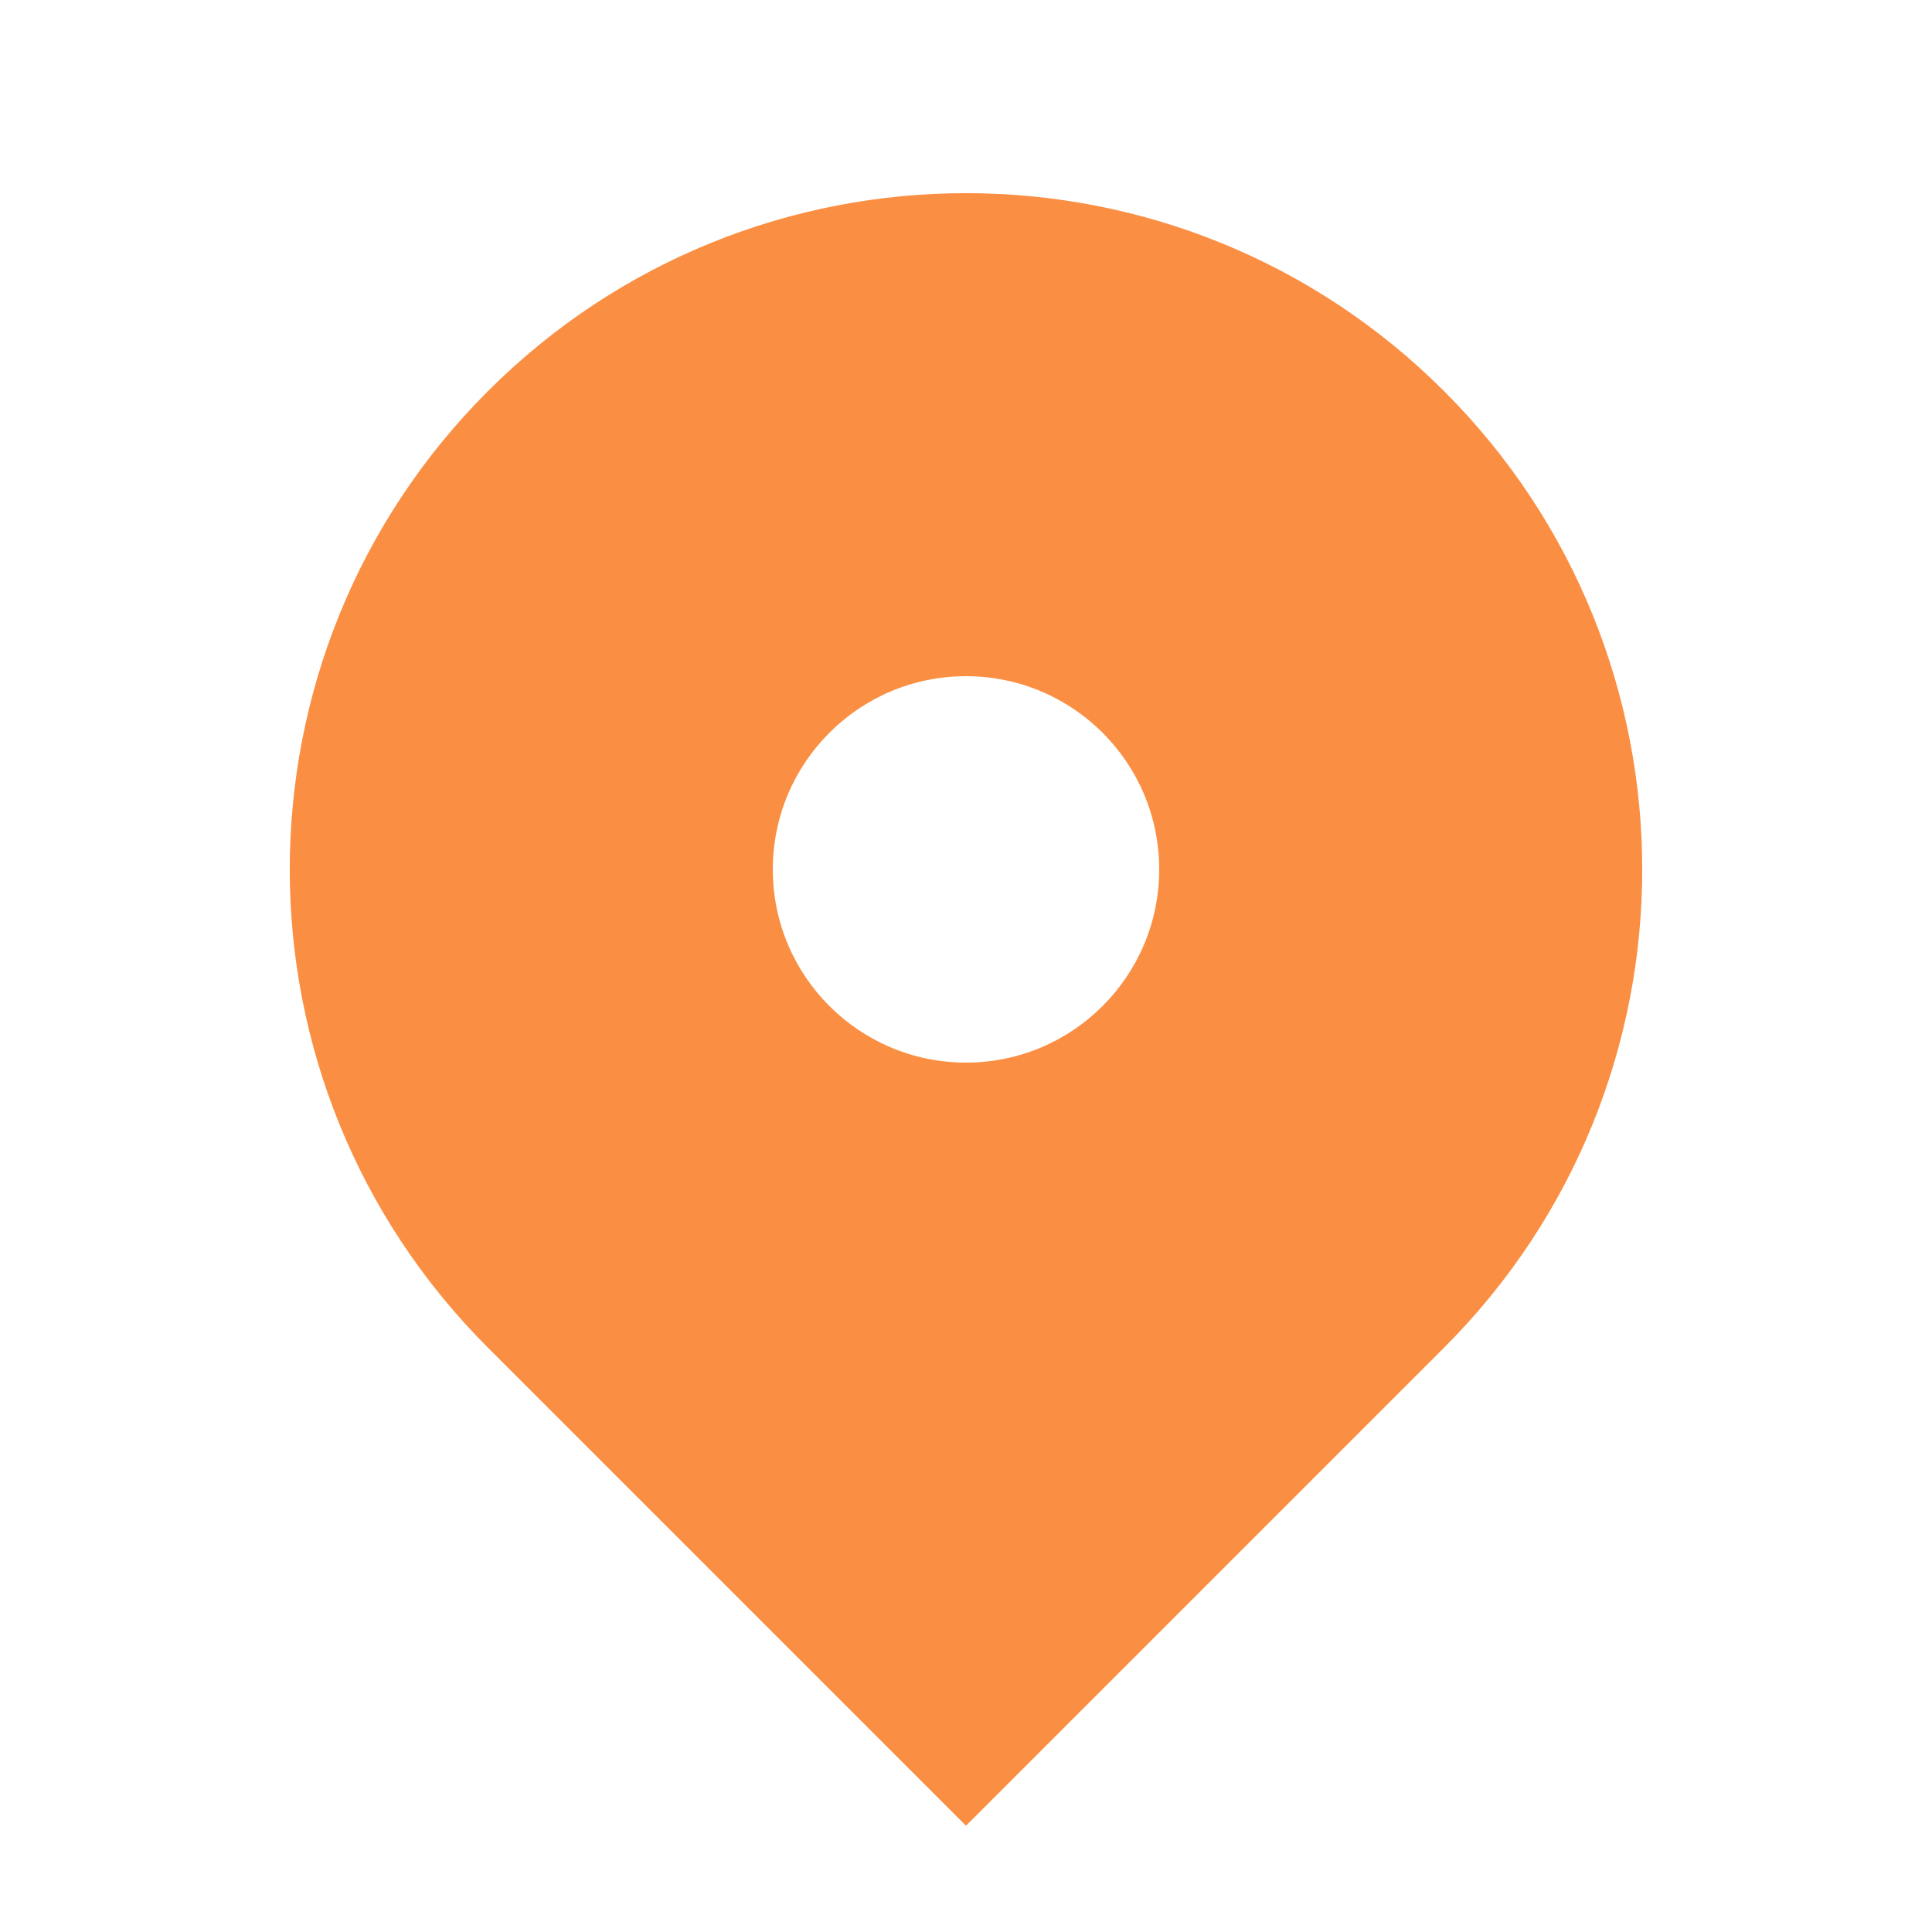
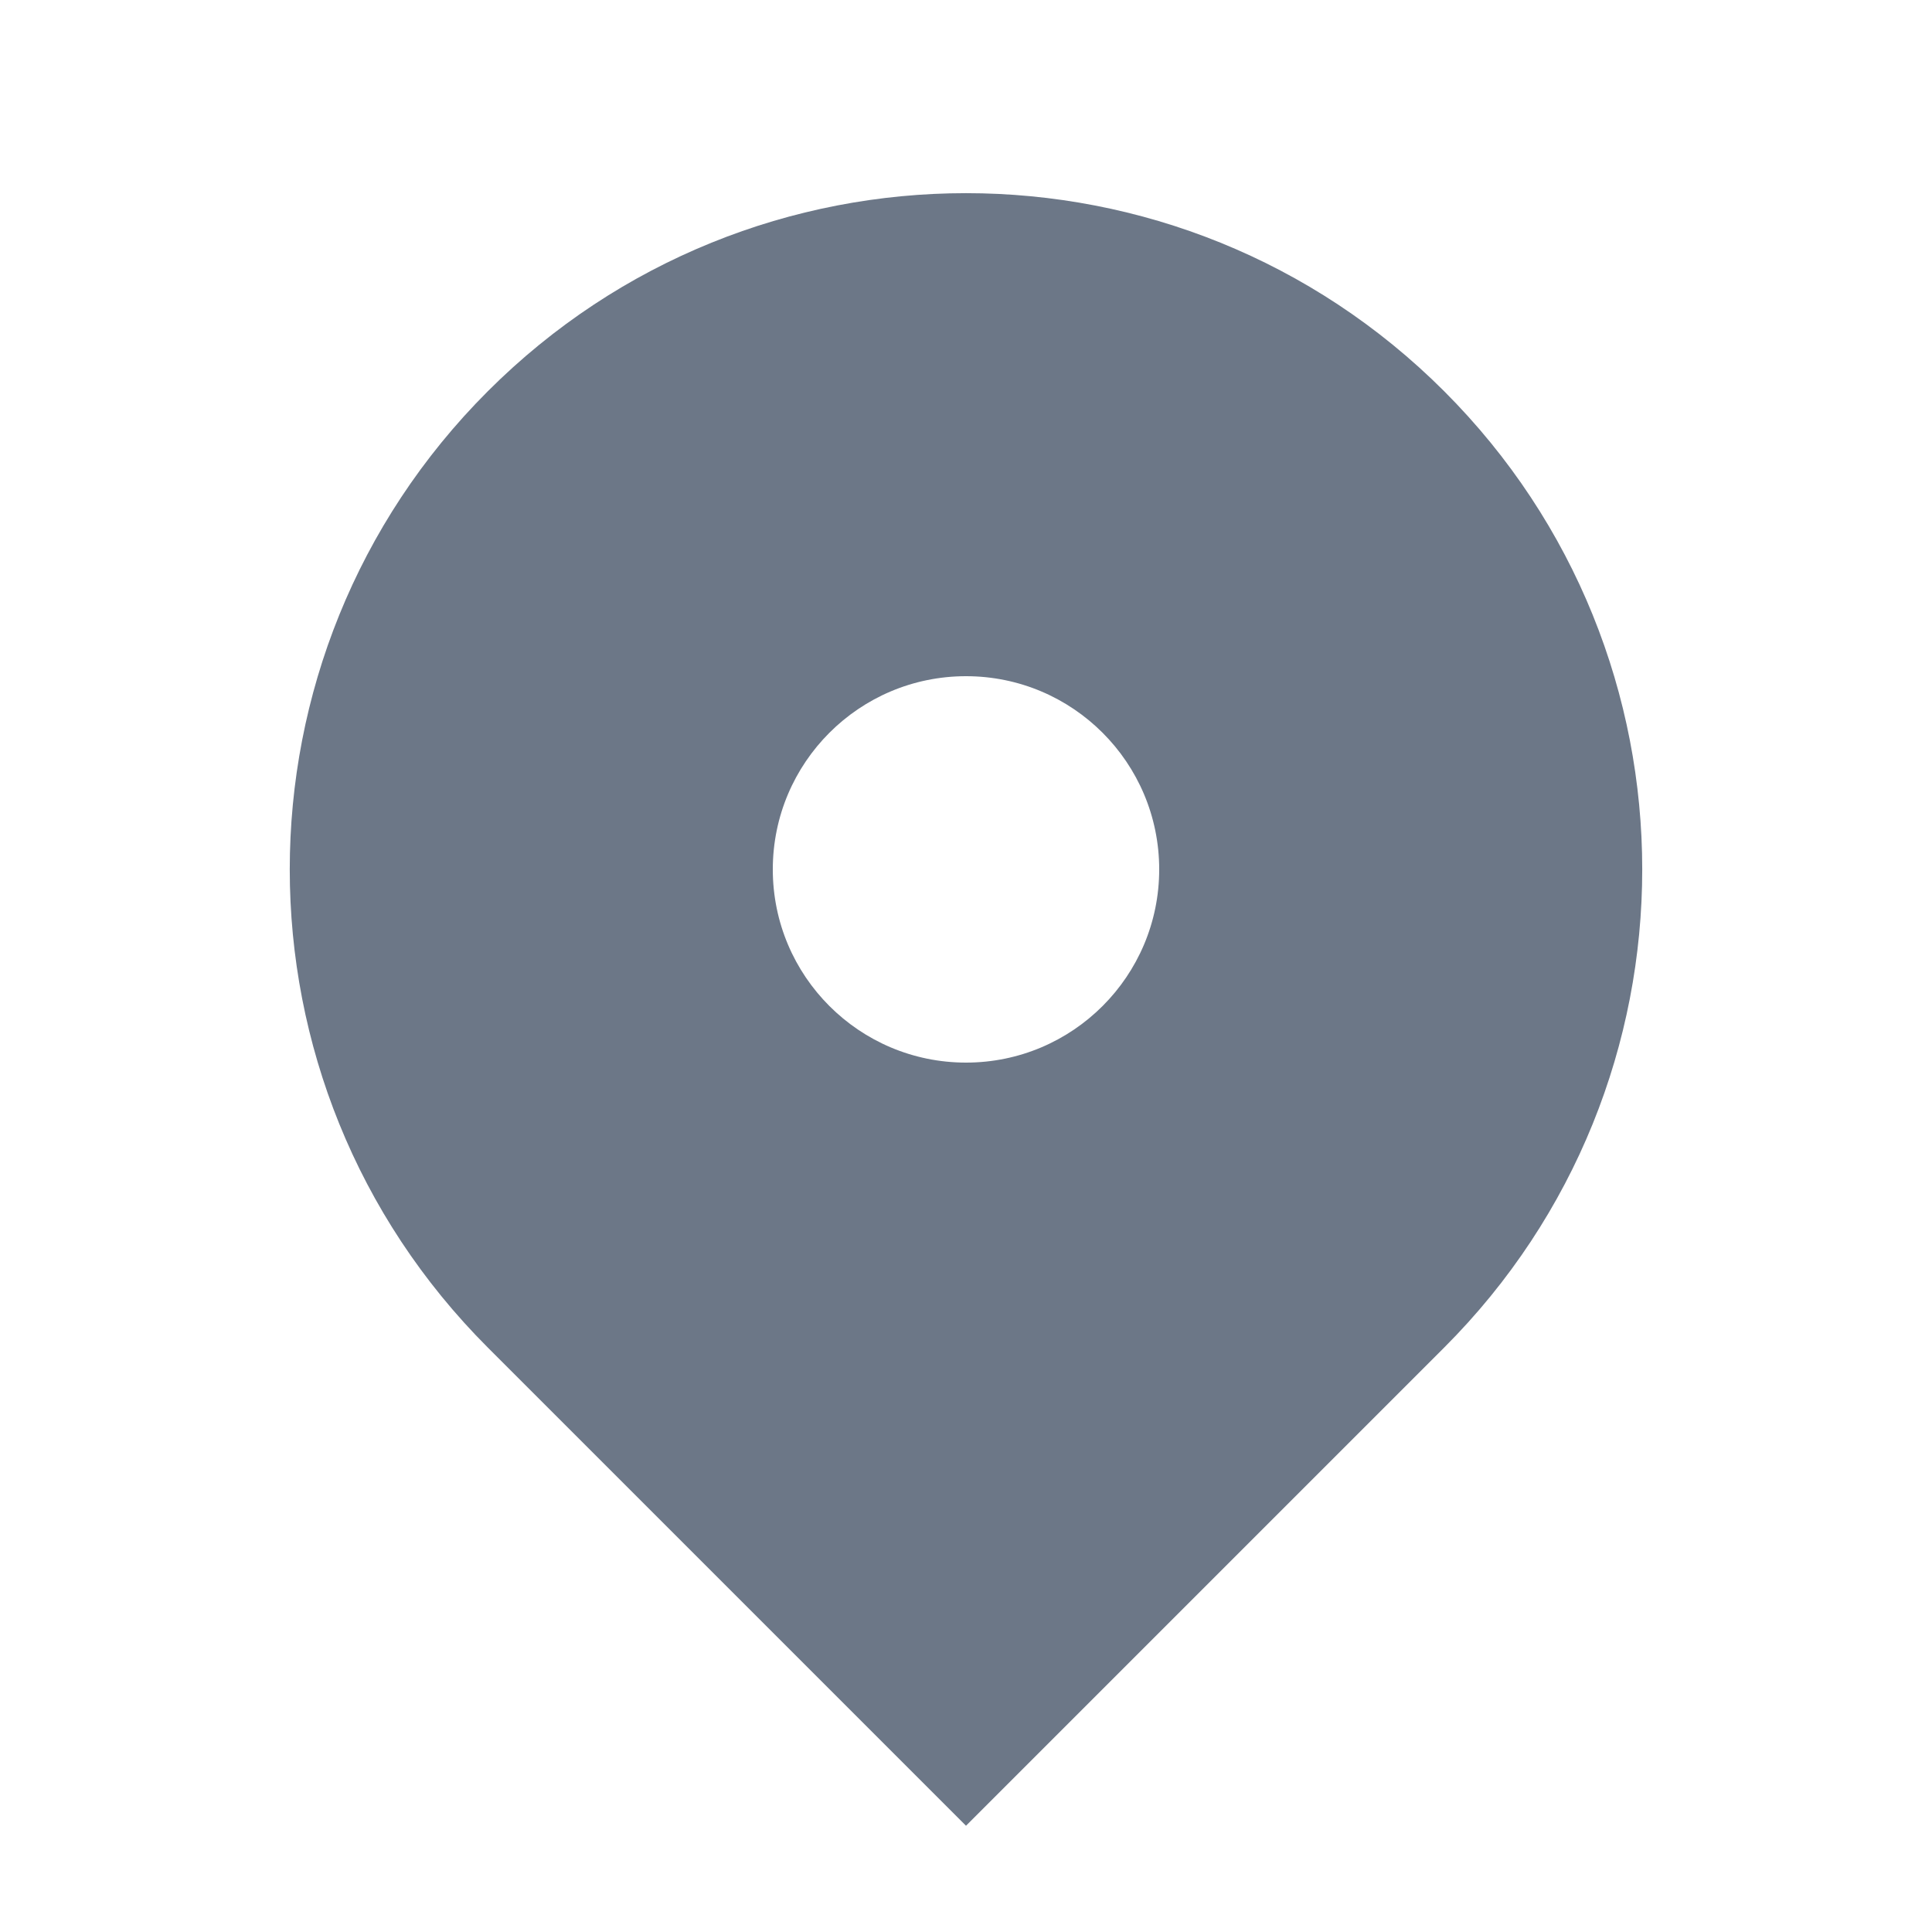
<svg xmlns="http://www.w3.org/2000/svg" class="h-5 w-5" viewBox="0 0 20 20" fill="currentColor">
-   <path fill-rule="evenodd" d="M5.05 4.05a7 7 0 119.9 9.9L10 18.9l-4.95-4.95a7 7 0 010-9.9zM10 11a2 2 0 100-4 2 2 0 000 4z" clip-rule="evenodd" fill="rgba(249, 115, 22, 0.8)" />
+   <path fill-rule="evenodd" d="M5.05 4.05a7 7 0 119.9 9.9L10 18.9l-4.95-4.95a7 7 0 010-9.9zM10 11a2 2 0 100-4 2 2 0 000 4z" clip-rule="evenodd" fill="rgba(71, 85, 105, 0.8)" />
</svg>
